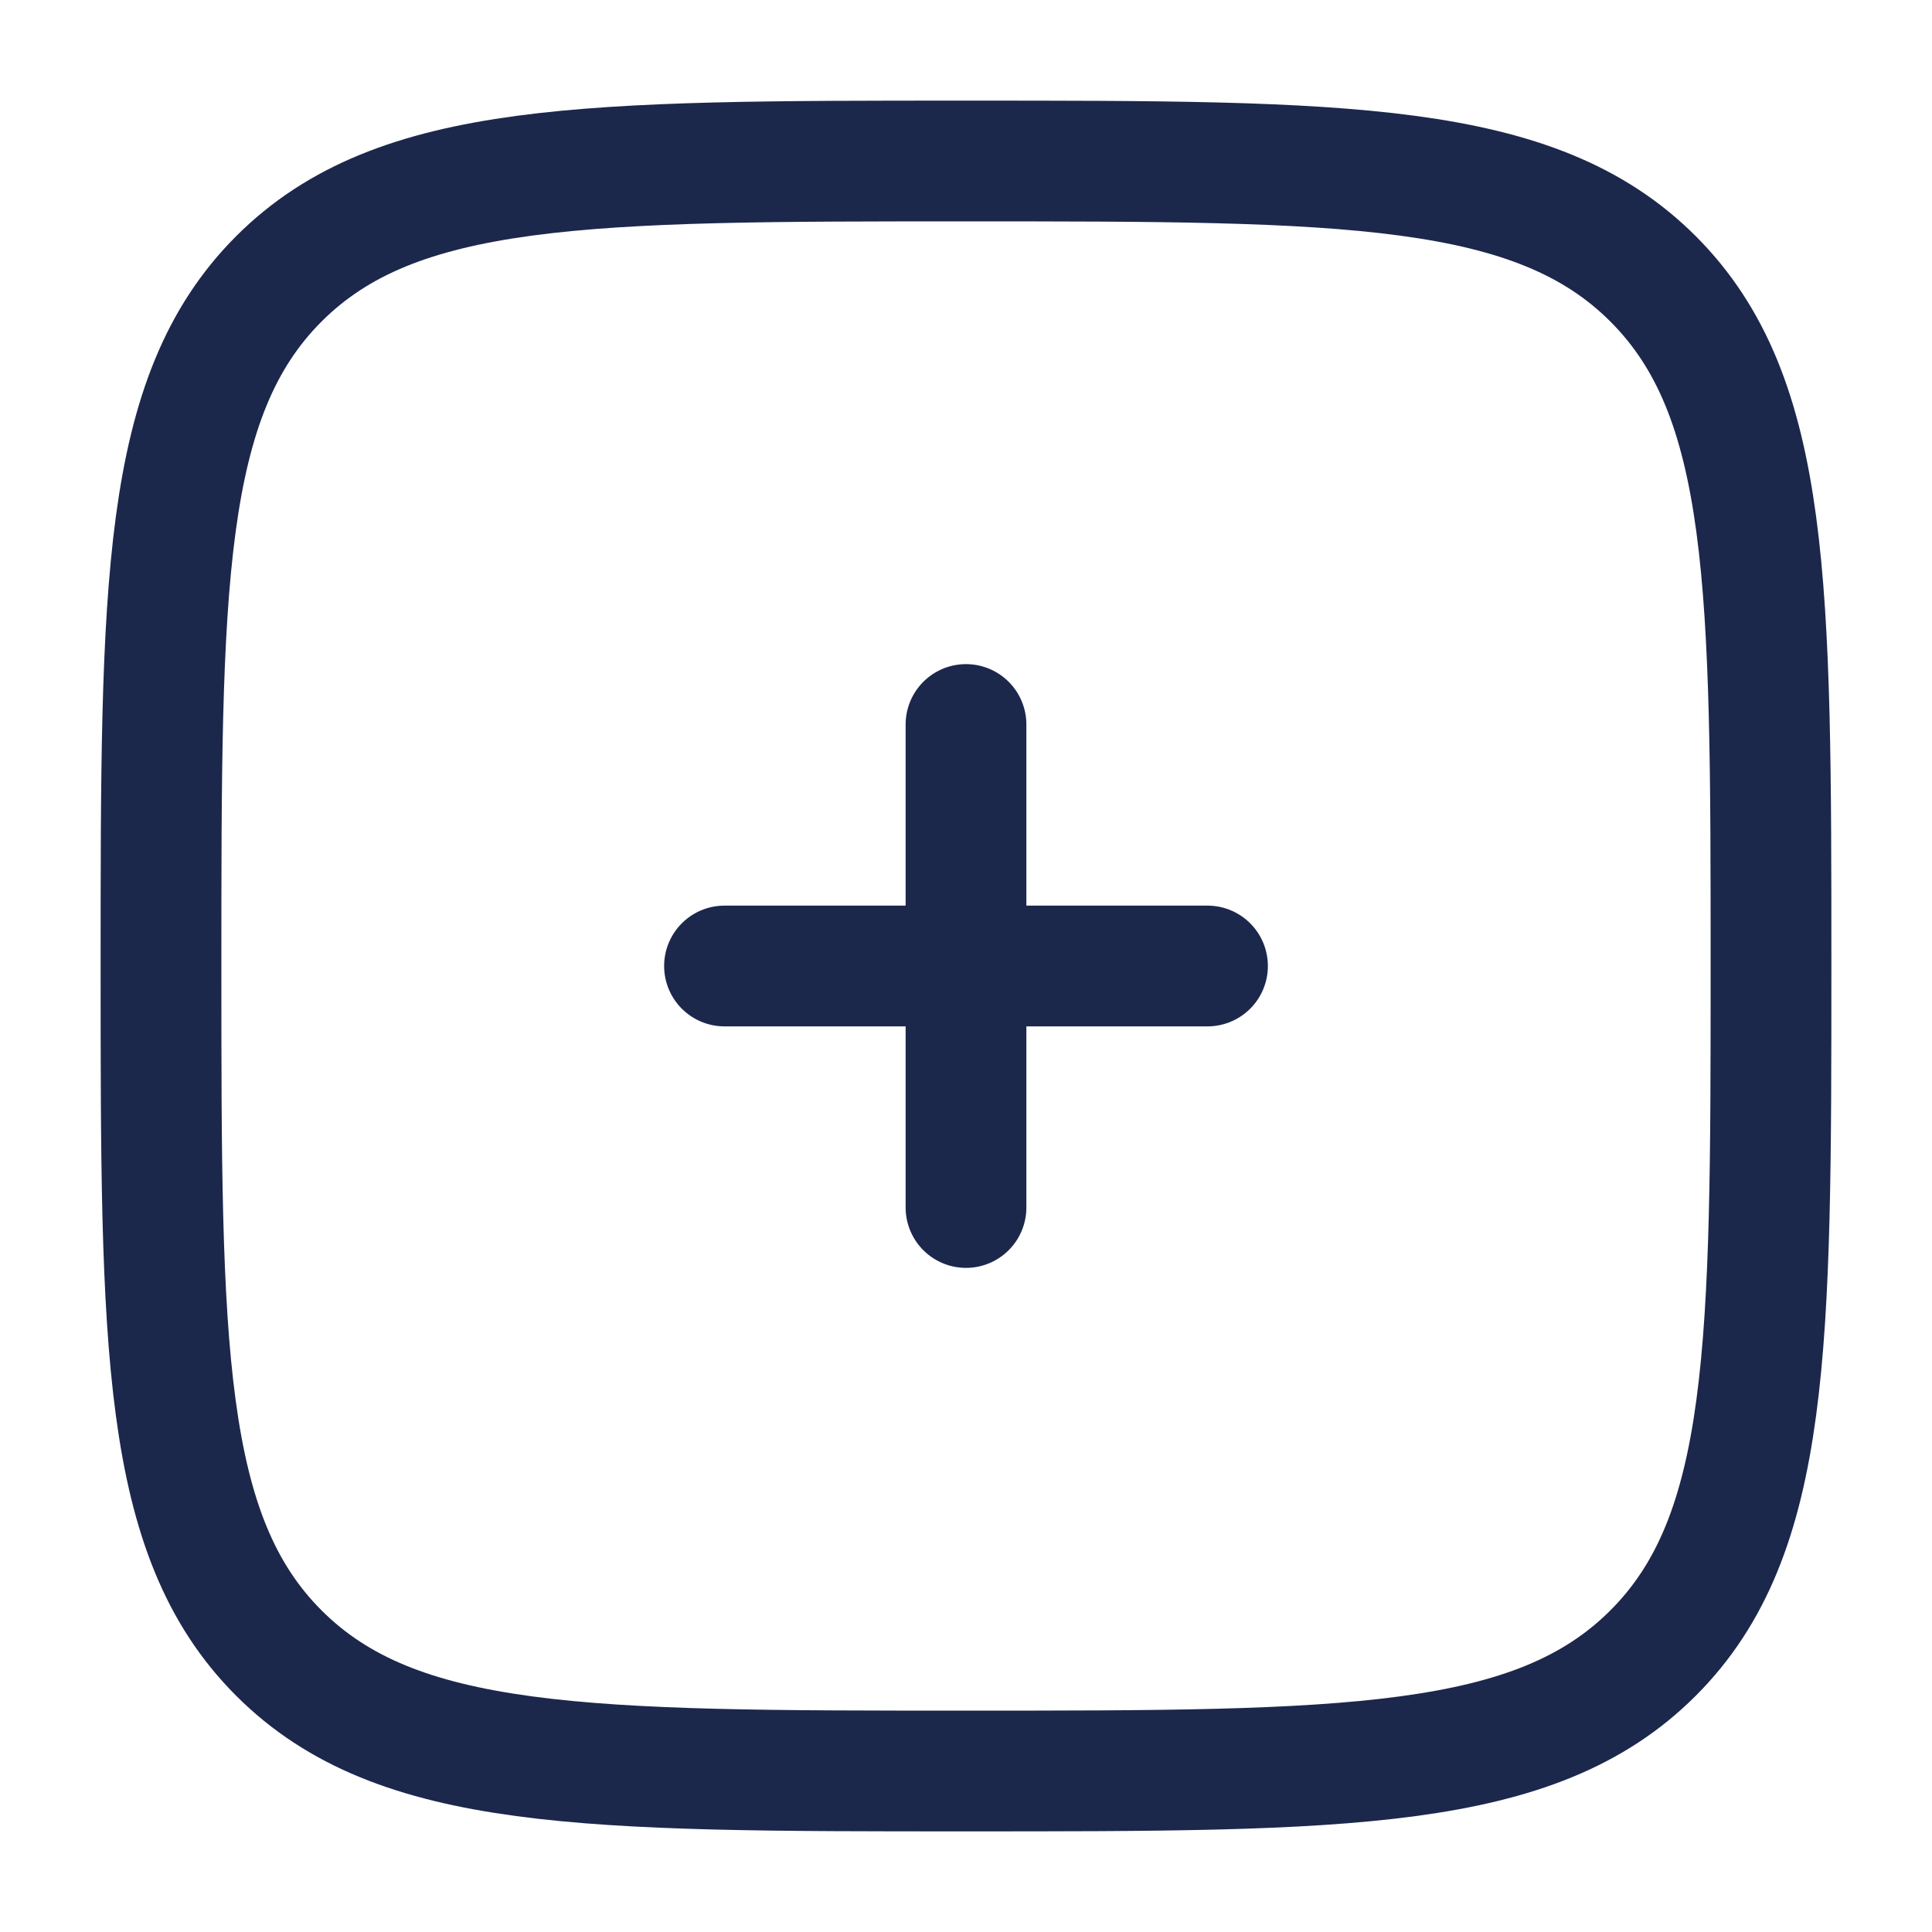
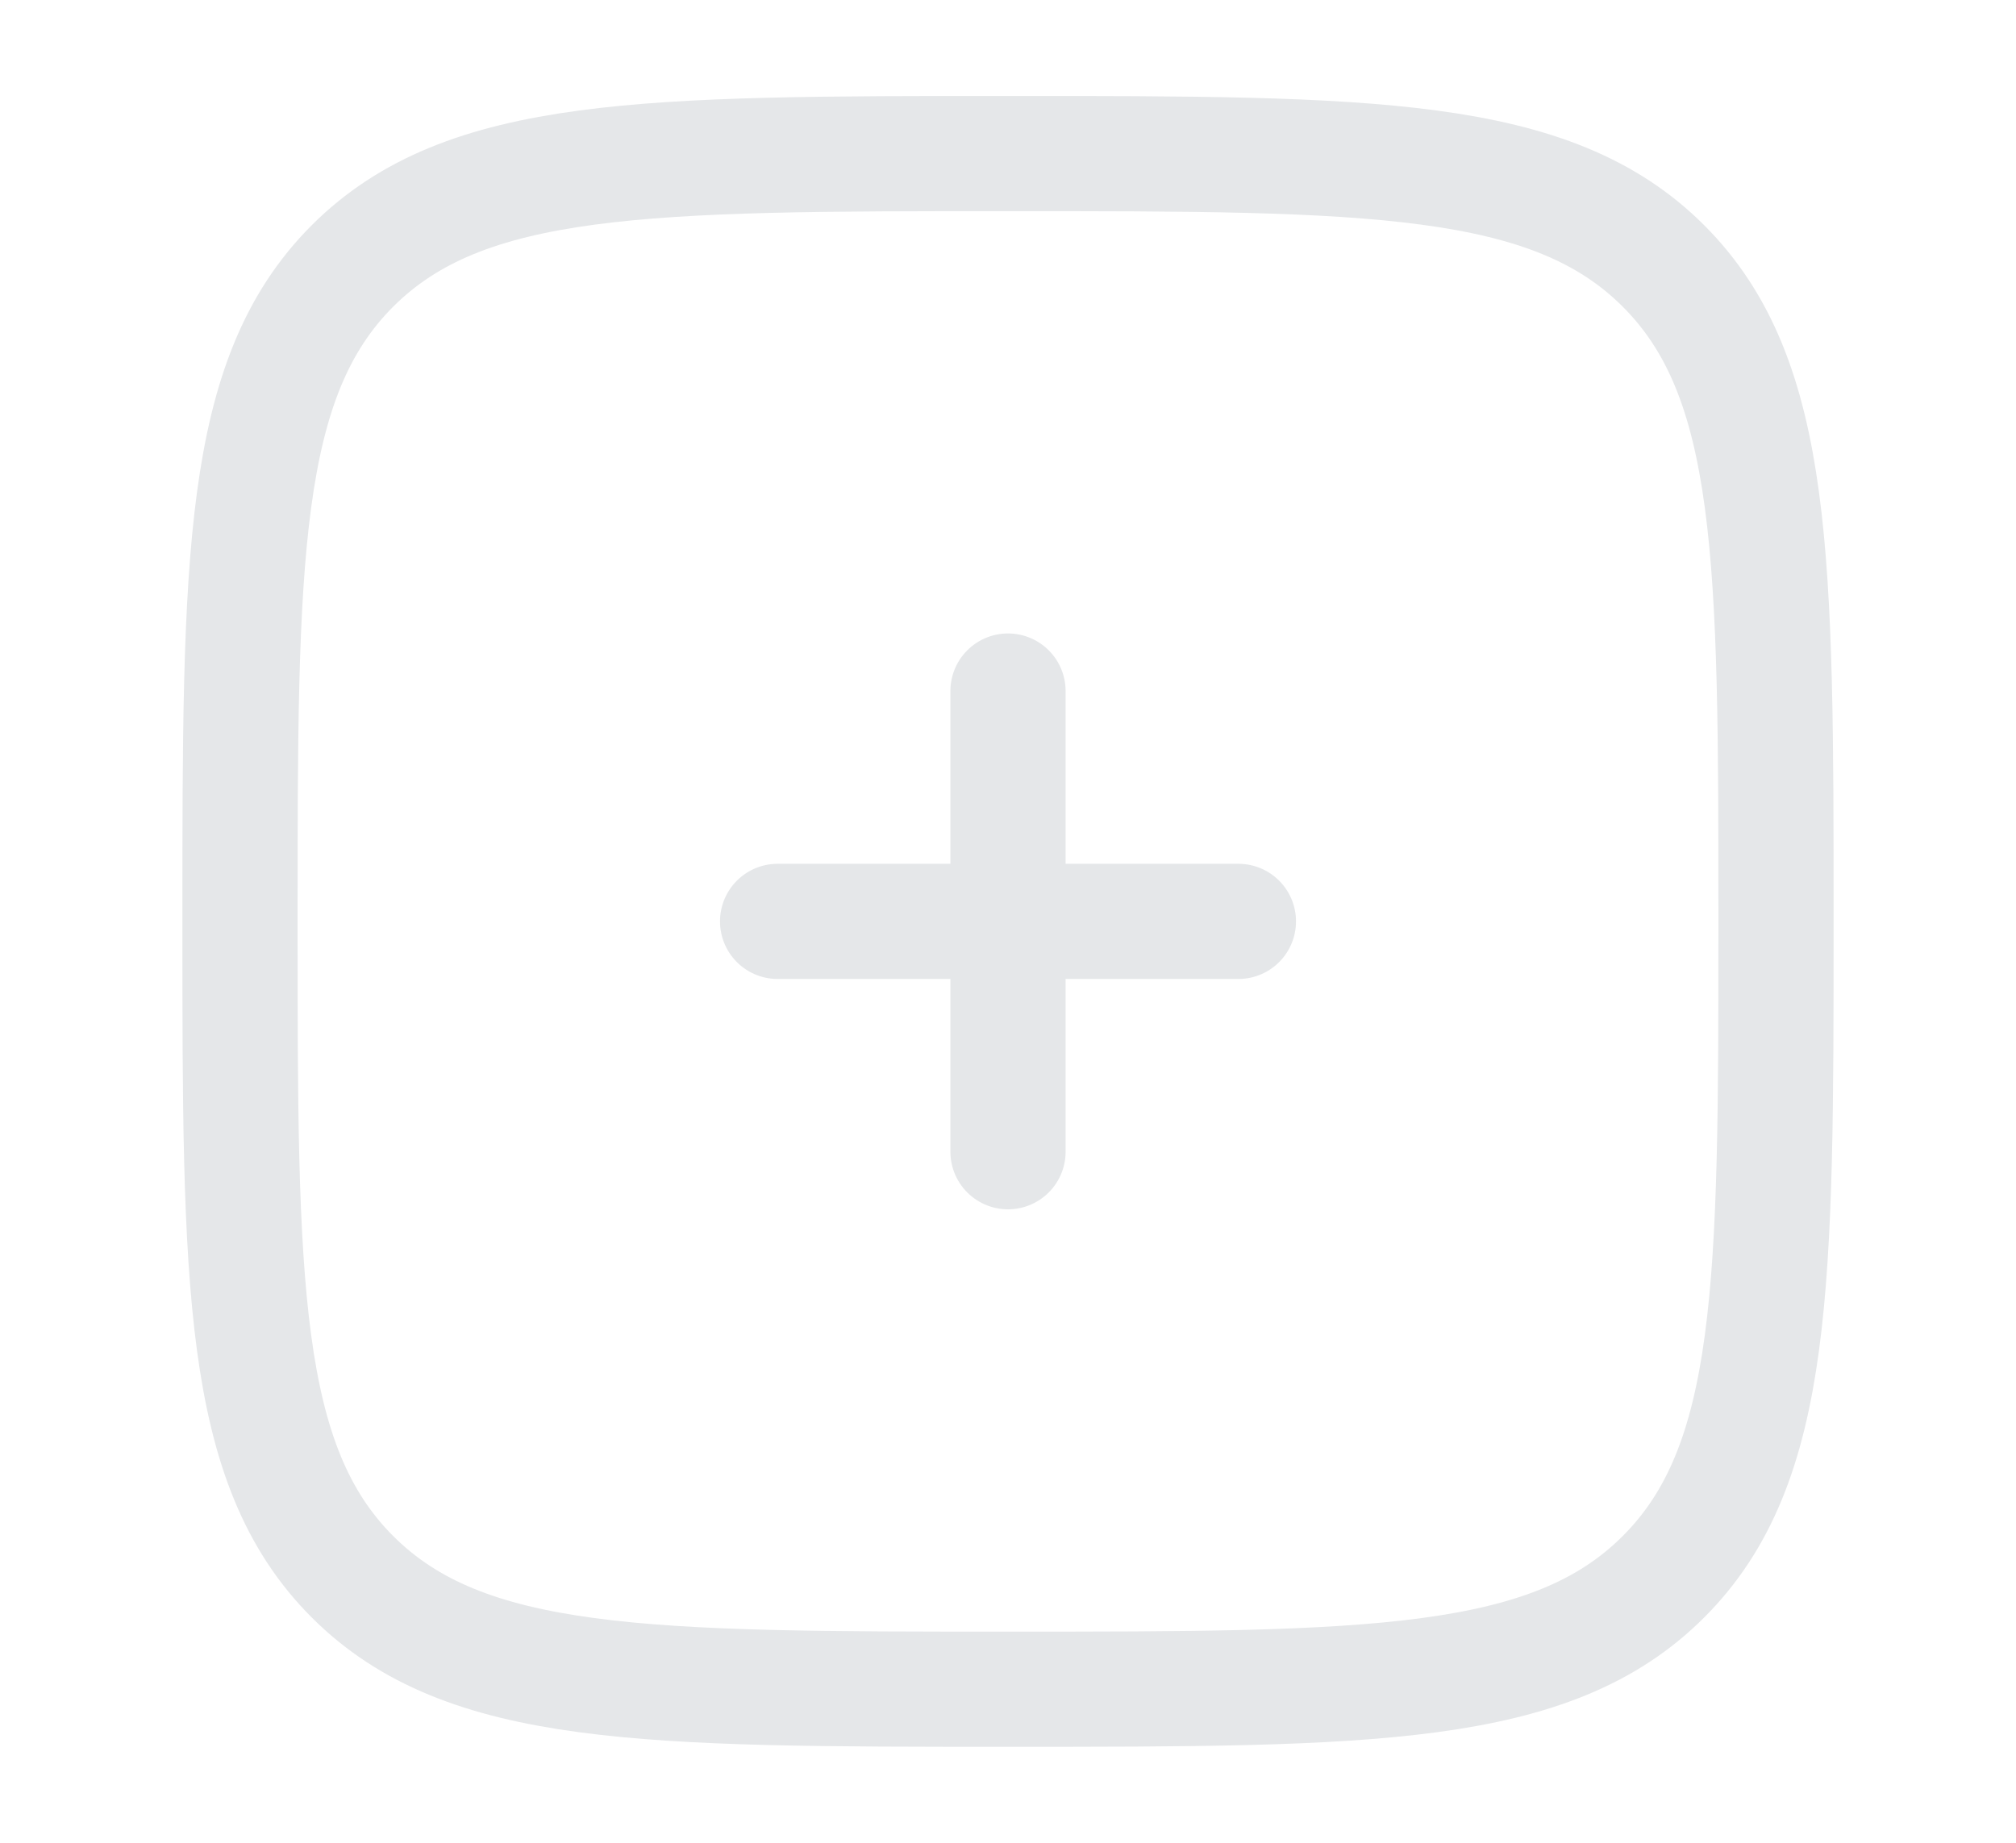
- <svg xmlns="http://www.w3.org/2000/svg" width="800px" height="800px" viewBox="0 0 24 24" fill="none">
-   <path d="M2 12C2 7.286 2 4.929 3.464 3.464C4.929 2 7.286 2 12 2C16.714 2 19.071 2 20.535 3.464C22 4.929 22 7.286 22 12C22 16.714 22 19.071 20.535 20.535C19.071 22 16.714 22 12 22C7.286 22 4.929 22 3.464 20.535C2 19.071 2 16.714 2 12Z" stroke="#1C274C" stroke-width="1.5" />
-   <path d="M15 12L12 12M12 12L9 12M12 12L12 9M12 12L12 15" stroke="#1C274C" stroke-width="1.5" stroke-linecap="round" />
+ <svg xmlns="http://www.w3.org/2000/svg" width="35px" height="32px" viewBox="0 0 24 24" fill="none">
+   <path d="M2 12C2 7.286 2 4.929 3.464 3.464C4.929 2 7.286 2 12 2C16.714 2 19.071 2 20.535 3.464C22 4.929 22 7.286 22 12C22 16.714 22 19.071 20.535 20.535C19.071 22 16.714 22 12 22C7.286 22 4.929 22 3.464 20.535C2 19.071 2 16.714 2 12Z" stroke="#E5E7E9" stroke-width="1.5" />
+   <path d="M15 12L12 12M12 12L9 12M12 12L12 9M12 12L12 15" stroke="#E5E7E9" stroke-width="1.5" stroke-linecap="round" />
</svg>
